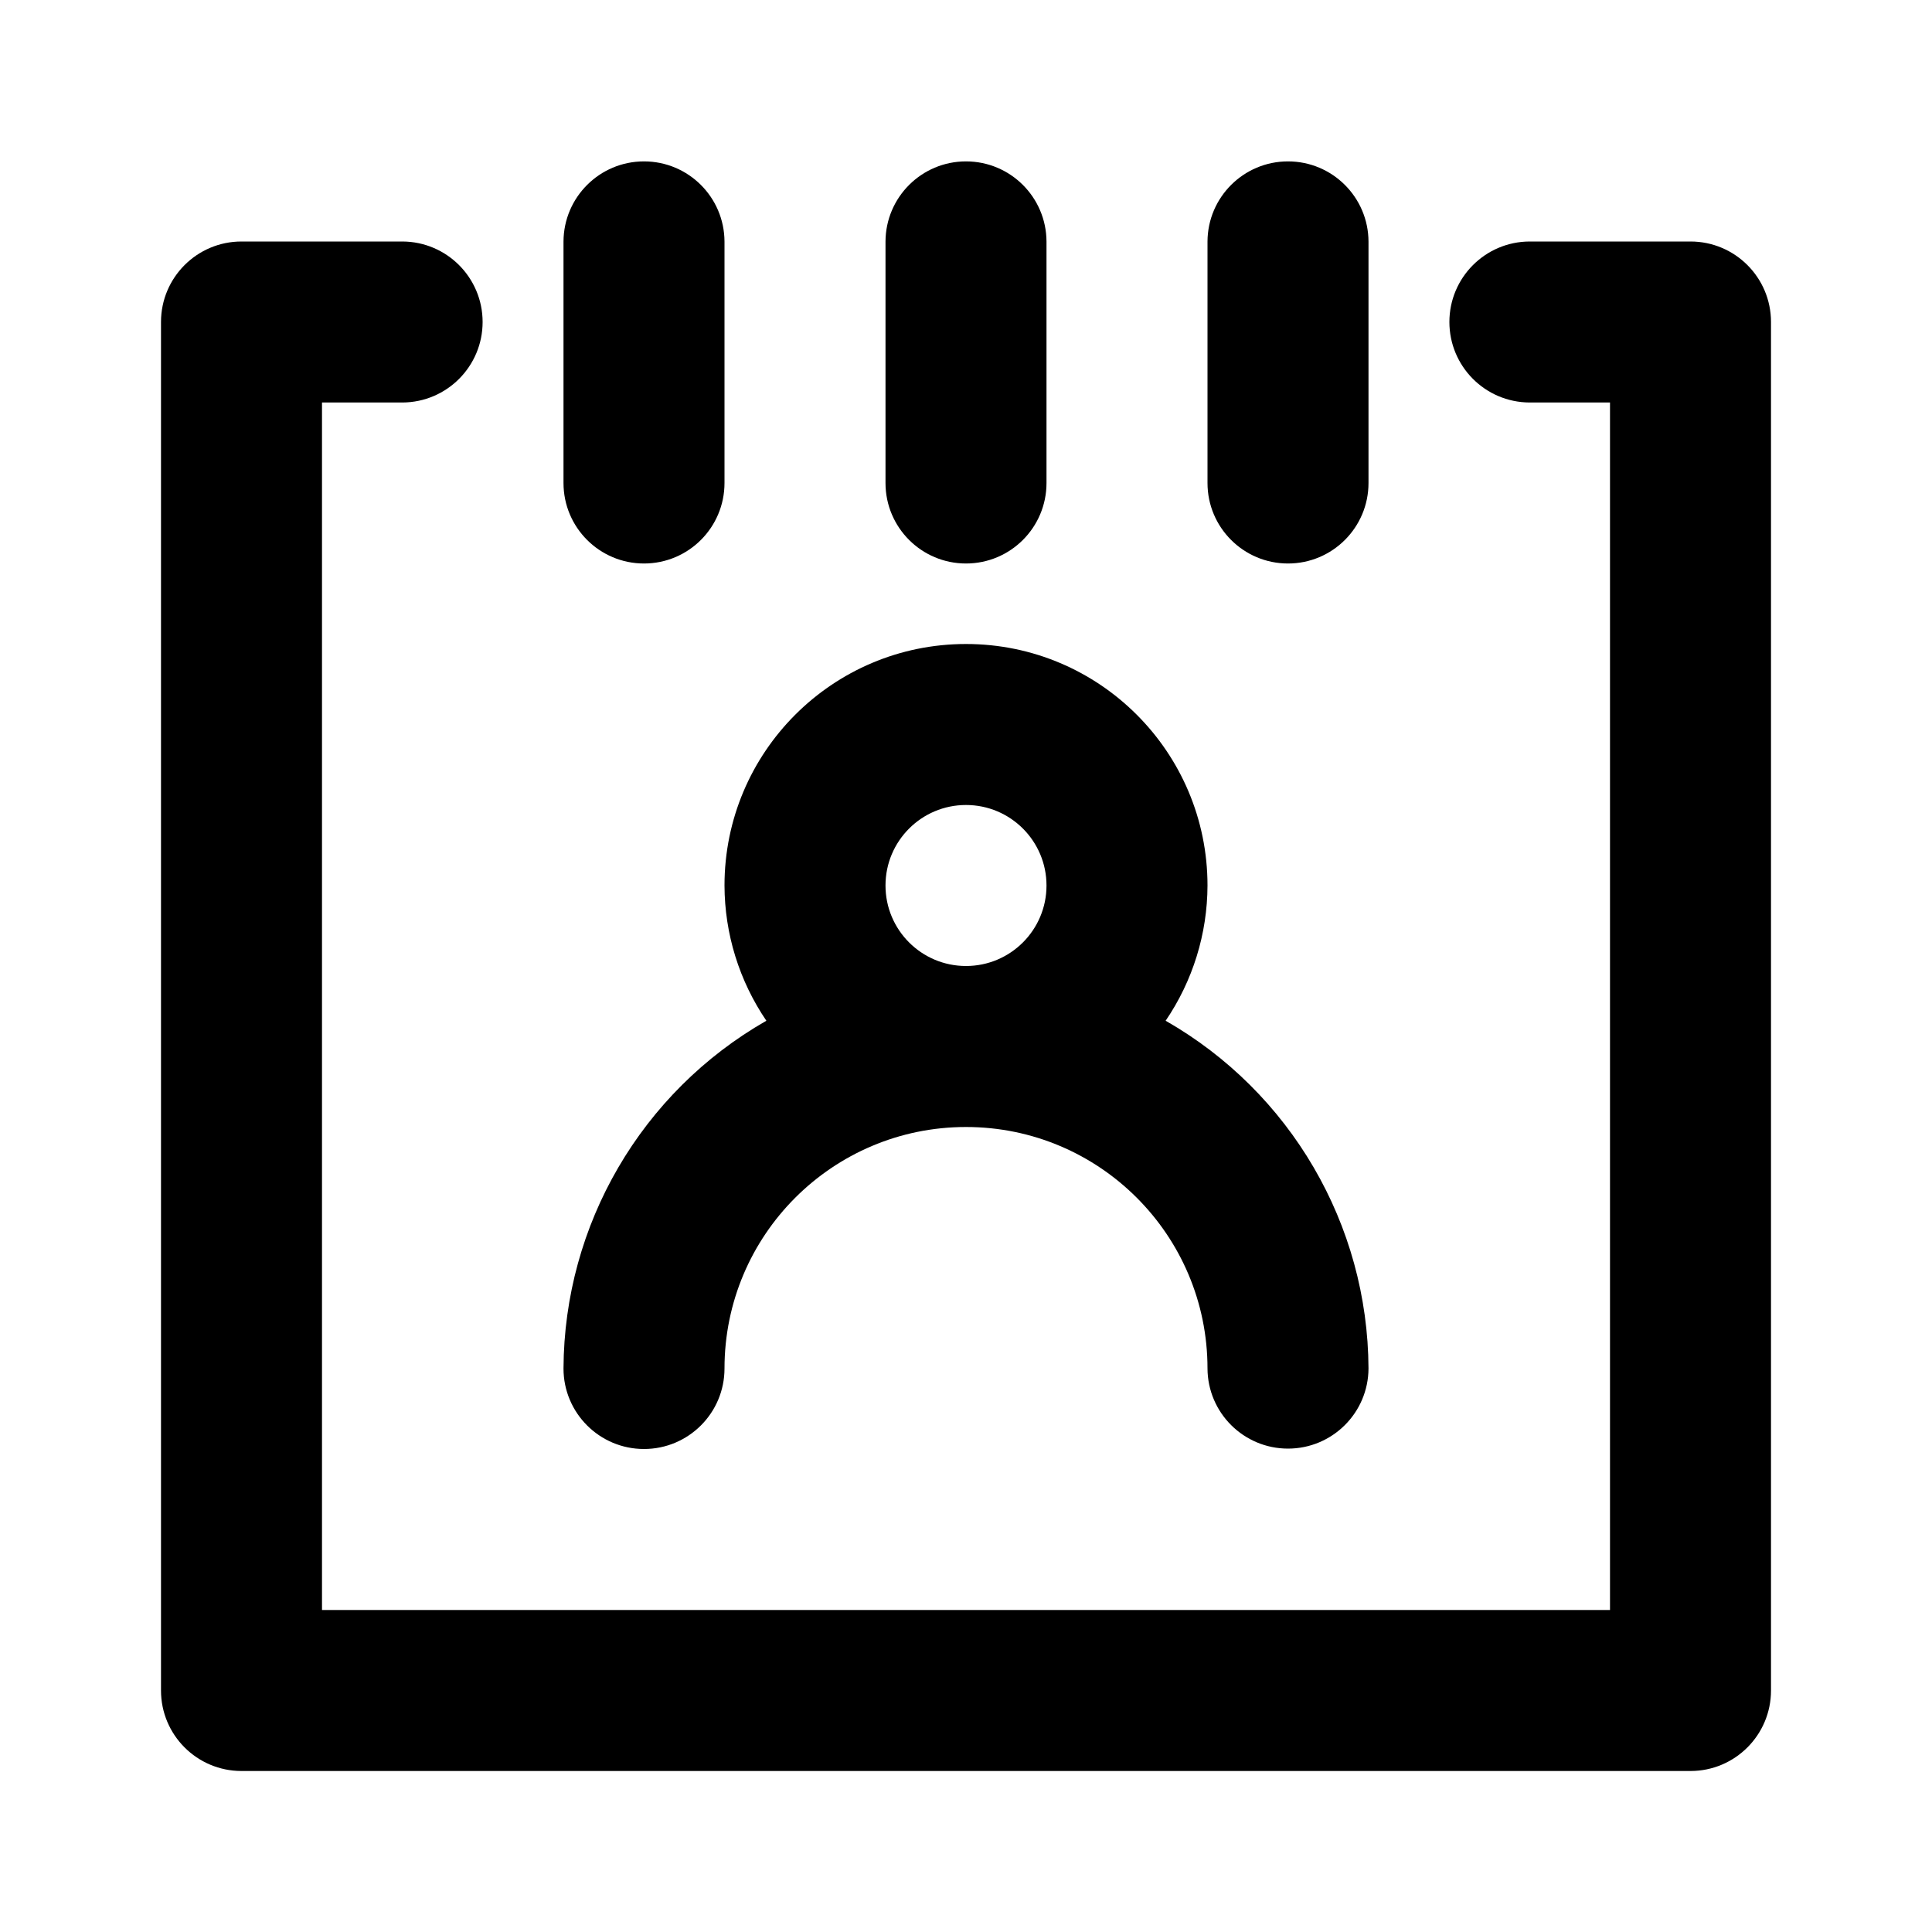
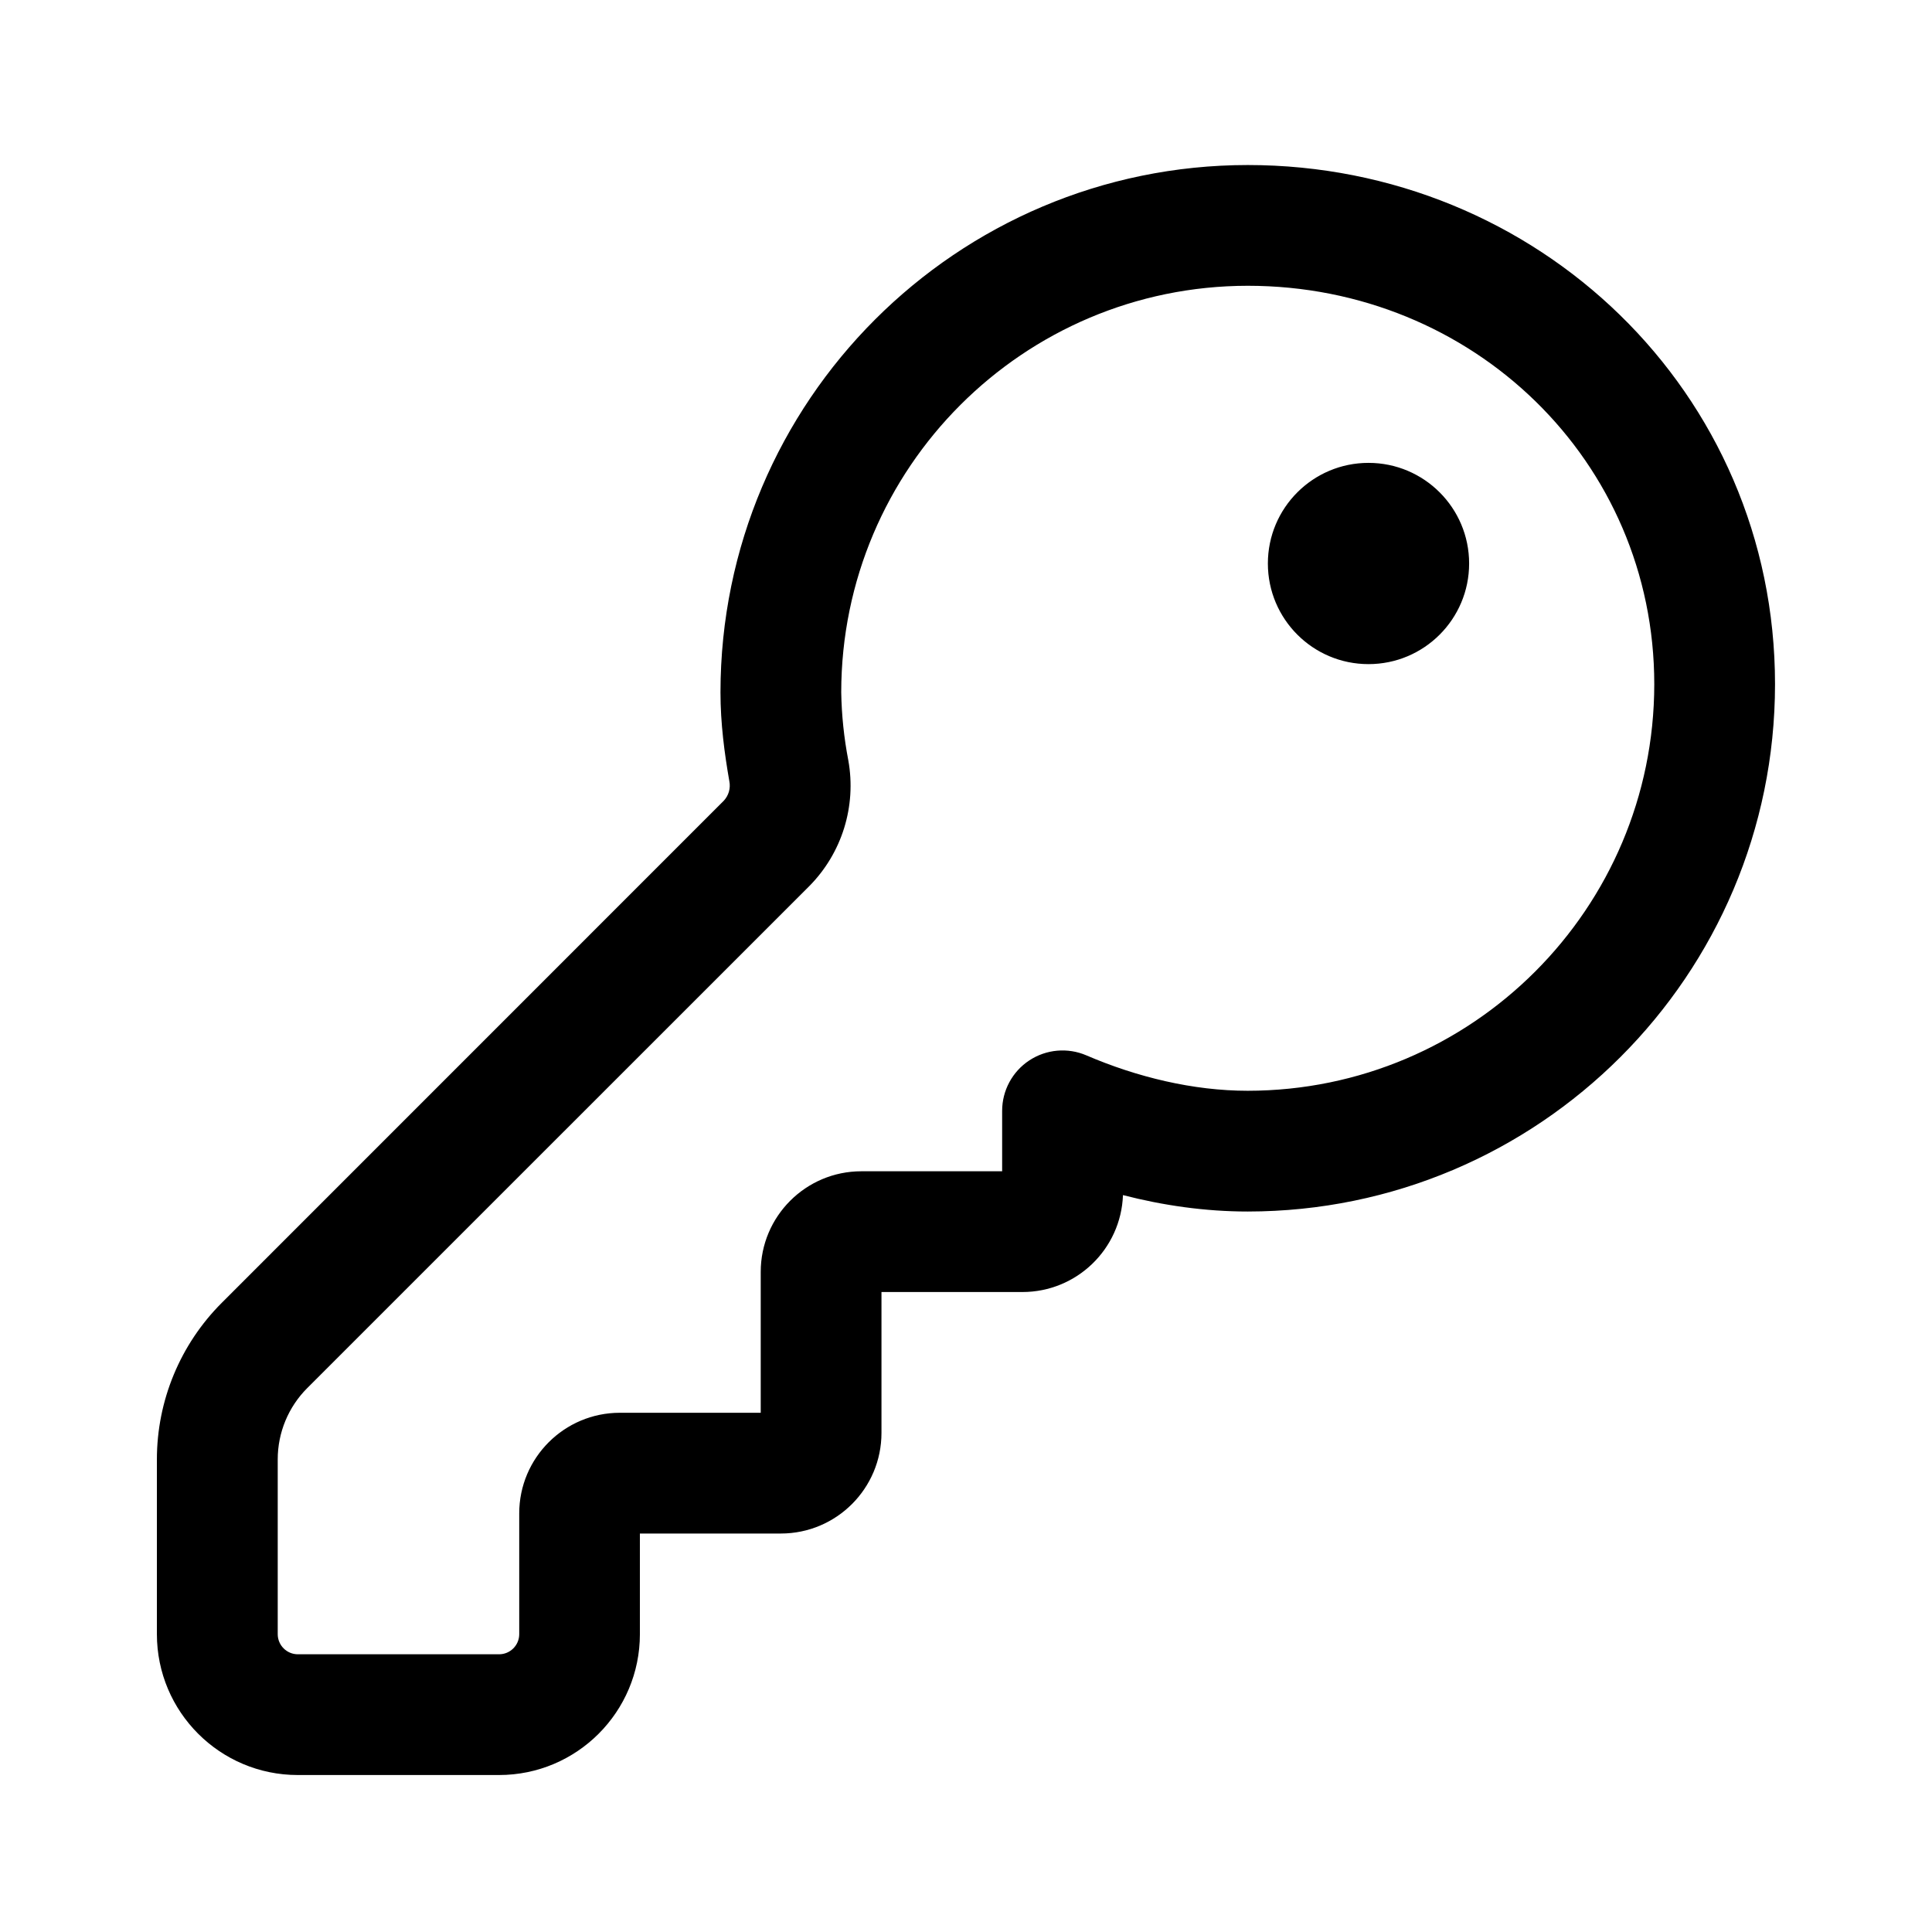
- <svg xmlns="http://www.w3.org/2000/svg" t="1566036016814" class="icon" viewBox="0 0 1024 1024" version="1.1" p-id="5261" width="200" height="200">
-   <defs>
-     <style type="text/css" />
-   </defs>
-   <path d="M896 128h-85.333a42.667 42.667 0 0 0 0 85.333h42.667v640H170.667V213.333h42.667a42.667 42.667 0 0 0 0-85.333H128a42.667 42.667 0 0 0-42.667 42.667v725.333a42.667 42.667 0 0 0 42.667 42.667h768a42.667 42.667 0 0 0 42.667-42.667V170.667a42.667 42.667 0 0 0-42.667-42.667z" p-id="5262" />
-   <path d="M341.333 298.667a42.667 42.667 0 0 0 42.667-42.667V128a42.667 42.667 0 0 0-85.333 0v128a42.667 42.667 0 0 0 42.667 42.667zM512 298.667a42.667 42.667 0 0 0 42.667-42.667V128a42.667 42.667 0 0 0-85.333 0v128a42.667 42.667 0 0 0 42.667 42.667zM682.667 298.667a42.667 42.667 0 0 0 42.667-42.667V128a42.667 42.667 0 0 0-85.333 0v128a42.667 42.667 0 0 0 42.667 42.667zM341.333 768a42.667 42.667 0 0 0 42.667-42.667 128 128 0 0 1 256 0 42.667 42.667 0 0 0 85.333 0 213.333 213.333 0 0 0-107.52-184.32A128 128 0 0 0 640 469.333a128 128 0 0 0-256 0 128 128 0 0 0 22.187 71.68A213.333 213.333 0 0 0 298.667 725.333a42.667 42.667 0 0 0 42.667 42.667z m128-298.667a42.667 42.667 0 1 1 42.667 42.667 42.667 42.667 0 0 1-42.667-42.667z" p-id="5263" />
+ <svg xmlns="http://www.w3.org/2000/svg" viewBox="0 0 24 24">
+   <g fill="none">
+     <path d="M18.25 7a1.25 1.25 0 1 1-2.5 0a1.25 1.25 0 0 1 2.5 0zM15.5 2.05A6.554 6.554 0 0 0 8.95 8.6c0 .387.05.76.11 1.104a.275.275 0 0 1-.07.244l-6.235 6.236a2.75 2.75 0 0 0-.806 1.944V20.3c0 .966.784 1.75 1.75 1.75h2.5a1.75 1.75 0 0 0 1.75-1.75v-1.25H9.7c.69 0 1.25-.56 1.25-1.25v-1.75h1.75a1.25 1.25 0 0 0 1.25-1.204c.496.128 1.02.204 1.55.204a6.554 6.554 0 0 0 6.55-6.55c0-3.631-2.953-6.45-6.55-6.45zM10.45 8.6a5.054 5.054 0 0 1 5.05-5.05c2.802 0 5.05 2.181 5.05 4.95a5.054 5.054 0 0 1-5.05 5.05c-.68 0-1.38-.171-2.005-.44a.75.75 0 0 0-1.046.69v.75H10.7c-.69 0-1.25.56-1.25 1.25v1.75H7.7c-.69 0-1.25.56-1.25 1.25v1.5a.25.25 0 0 1-.25.25H3.7a.25.25 0 0 1-.25-.25v-2.172c0-.331.132-.65.366-.884l6.236-6.235a1.774 1.774 0 0 0 .486-1.564a4.917 4.917 0 0 1-.088-.845z" fill="currentColor" />
+   </g>
</svg>
